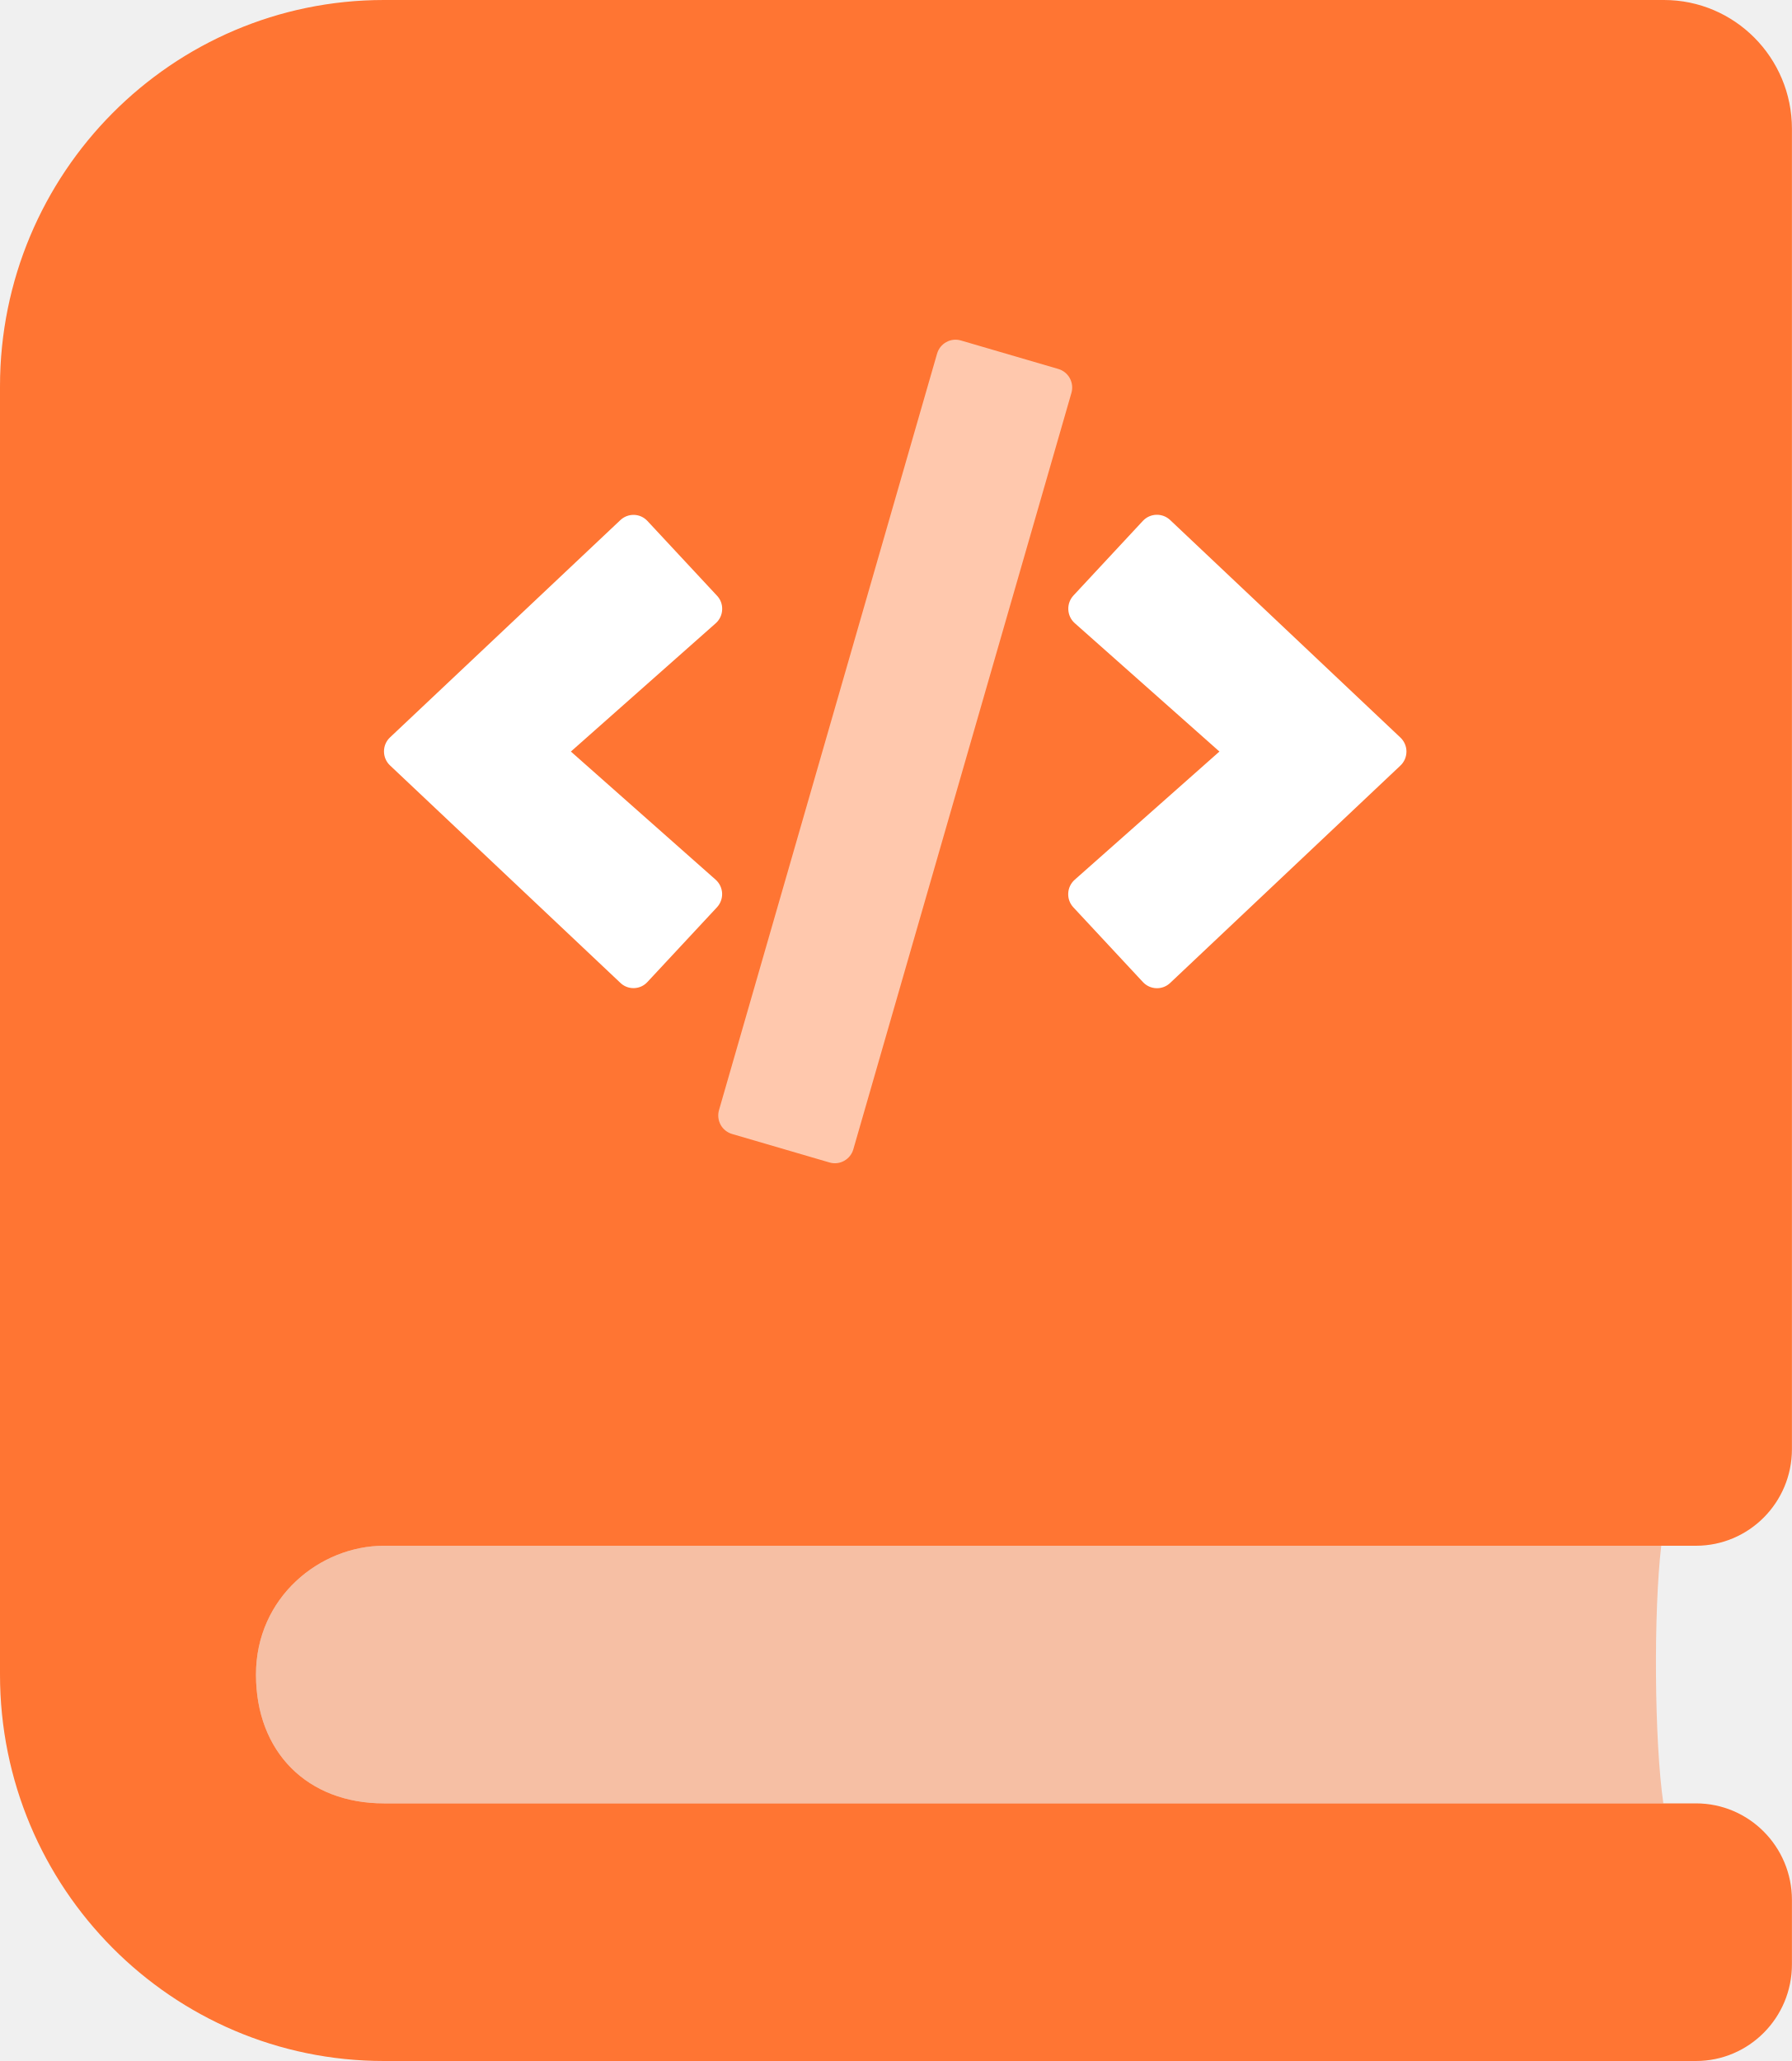
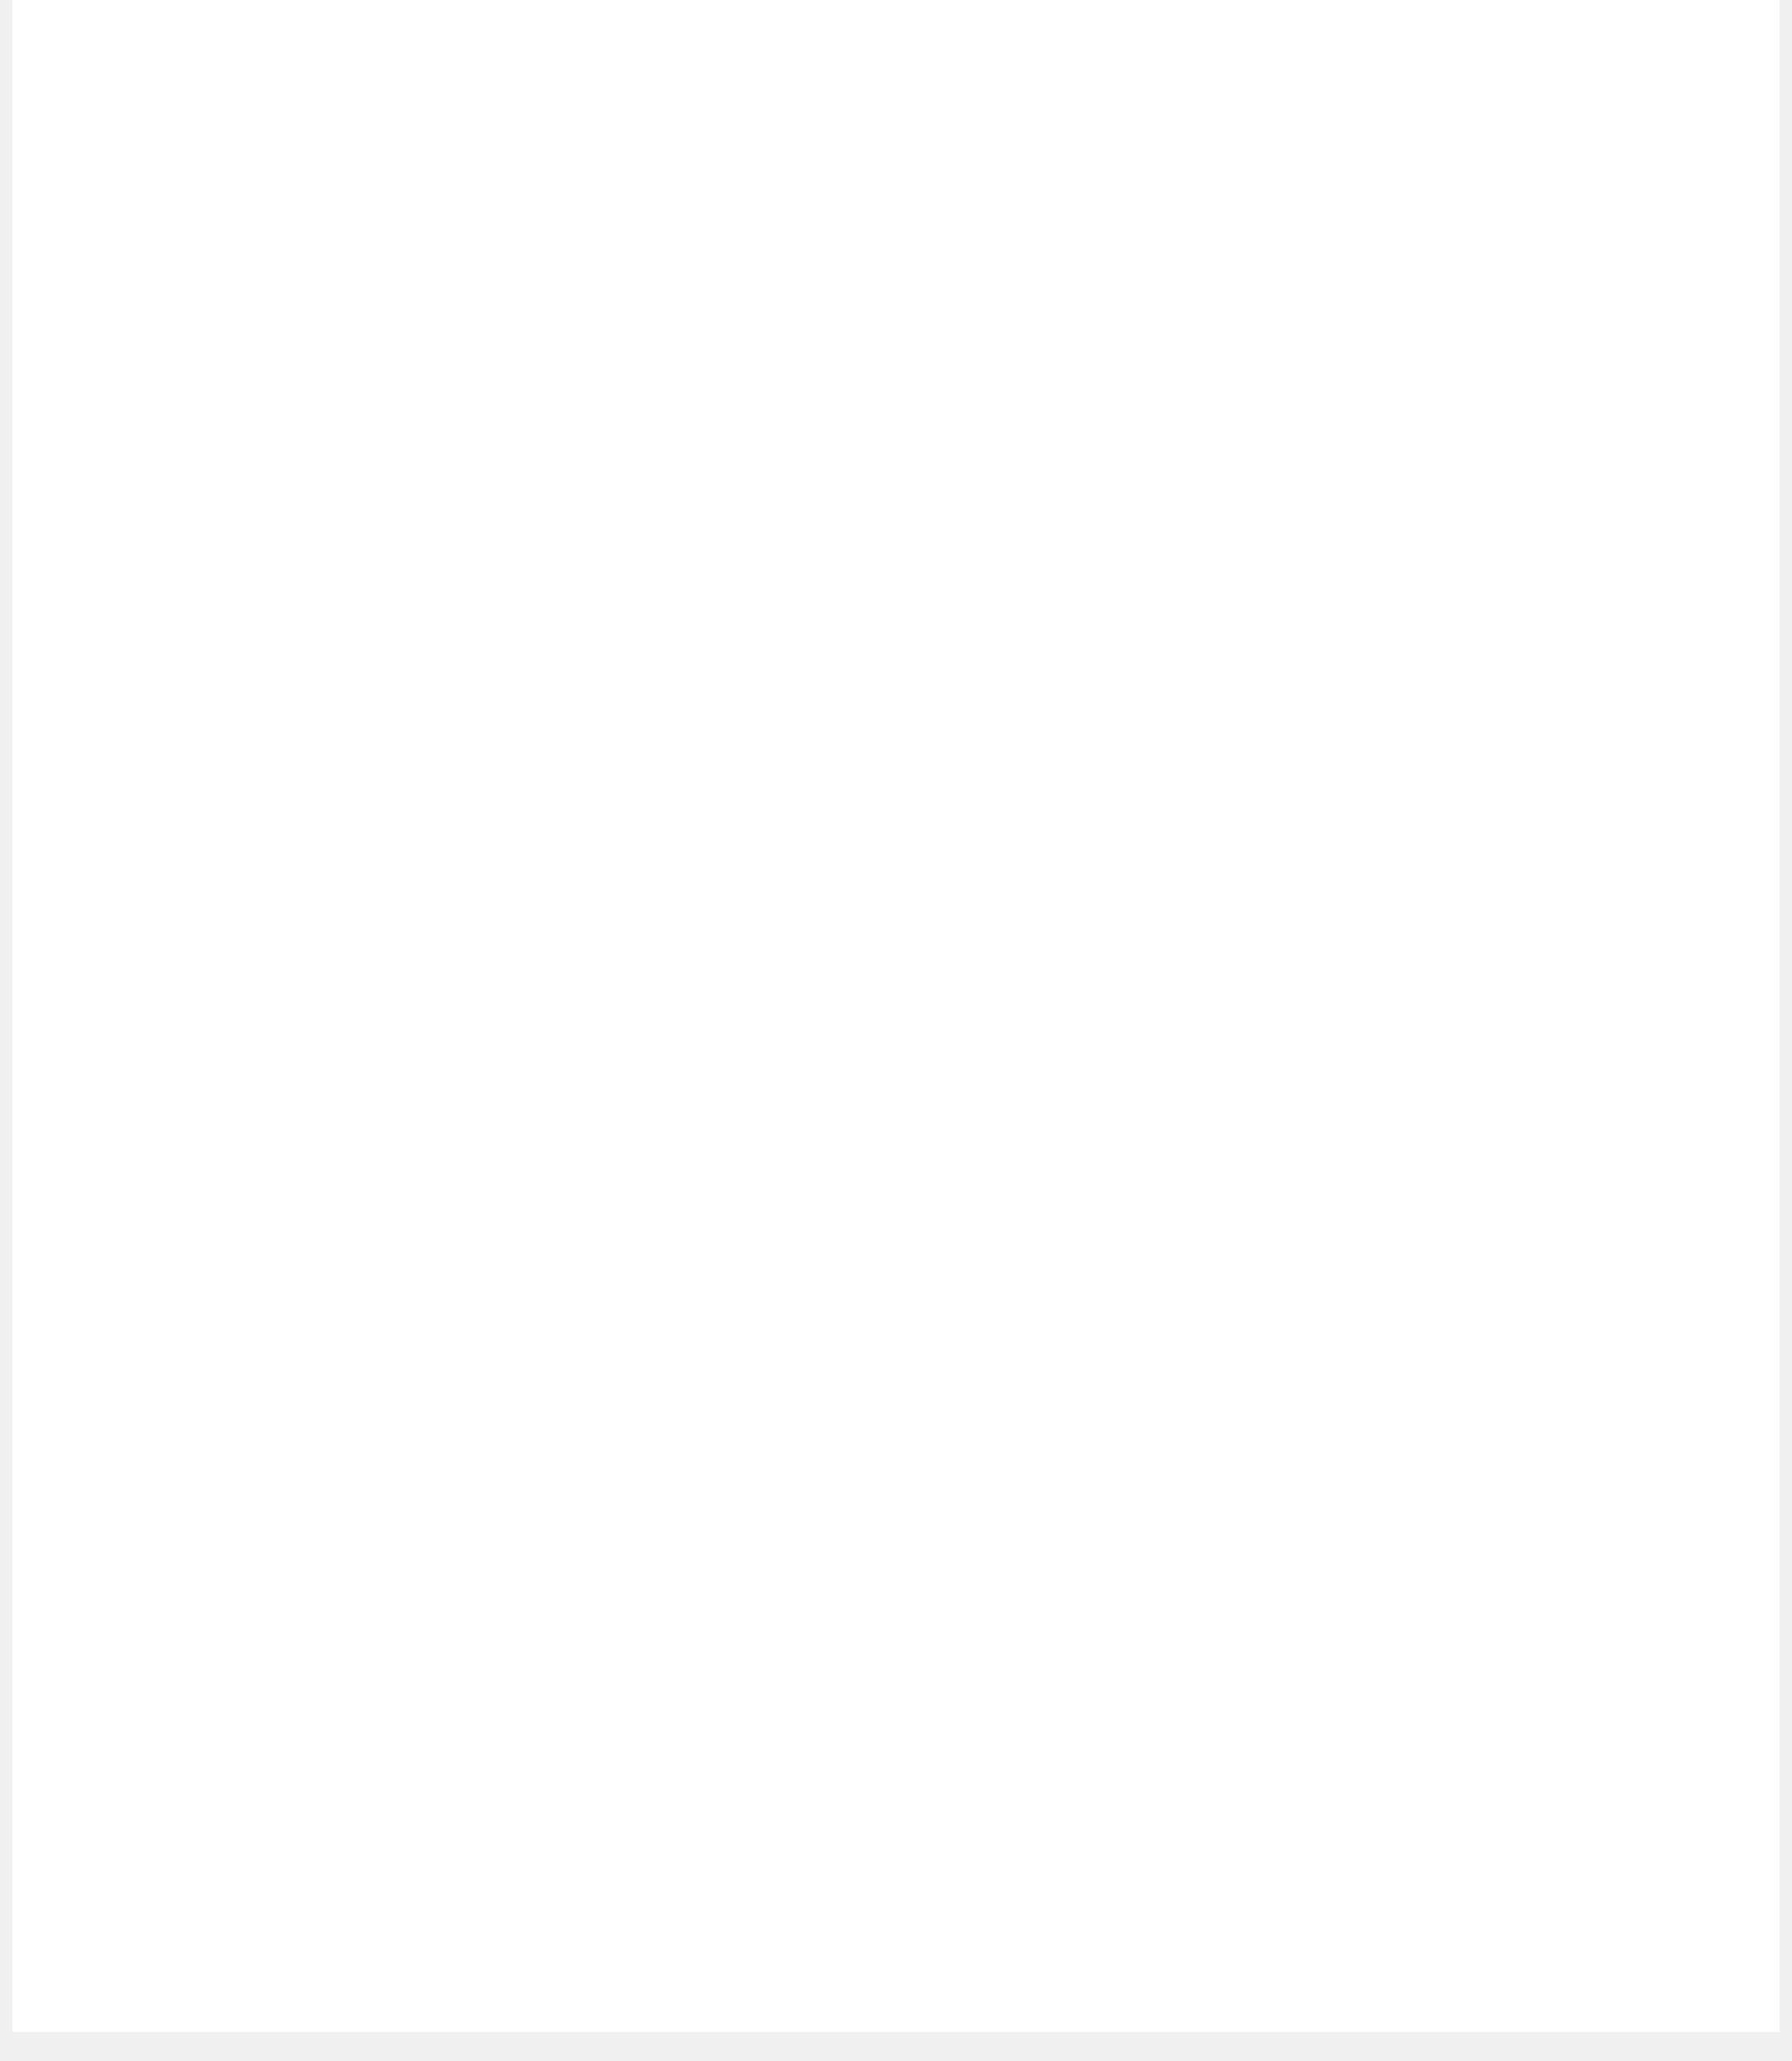
- <svg xmlns="http://www.w3.org/2000/svg" width="40px" height="46px" viewBox="0 0 40 46" version="1.1">
-   <g id="Page-1" stroke="none" stroke-width="1" fill="none" fill-rule="evenodd">
-     <g id="Group">
-       <g id="book-alt-duotone" fill="#FF7533">
-         <path d="M8.571,40.25 C6.857,40.25 5.714,39.1 5.714,37.375 C5.714,35.65 7.143,34.5 8.571,34.5 L37.083,34.5 C36.911,35.959 36.926,38.847 37.13,40.25 L8.571,40.25 Z" id="Path" opacity="0.4" />
-         <path d="M8.571,34.5 L37.857,34.5 C39.041,34.5 40,33.535 40,32.344 L40,2.875 C40,1.287 38.721,9.72258517e-17 37.143,0 L8.571,0 C3.838,-2.91677555e-16 5.79731787e-16,3.862 0,8.625 L0,37.375 C5.79731787e-16,42.138 3.838,46 8.571,46 L37.857,46 C39.041,46 40,45.035 40,43.844 L40,42.406 C40,41.215 39.041,40.25 37.857,40.25 L8.571,40.25 C6.857,40.25 5.714,39.1 5.714,37.375 C5.714,35.65 7.143,34.5 8.571,34.5 Z" id="Path" />
-       </g>
-       <g id="code-duotone" transform="translate(8.571429, 7.546875)" fill="#FFFFFF">
-         <path d="M15.052,0.688 C15.162,0.72 15.254,0.794 15.309,0.894 C15.364,0.995 15.377,1.113 15.345,1.223 L10.477,18.104 C10.446,18.214 10.372,18.307 10.272,18.362 C10.173,18.418 10.055,18.431 9.946,18.399 L7.771,17.763 C7.662,17.731 7.569,17.657 7.514,17.557 C7.46,17.456 7.447,17.338 7.479,17.228 L12.346,0.347 C12.378,0.237 12.451,0.144 12.551,0.089 C12.65,0.033 12.768,0.02 12.877,0.052 L15.052,0.688 Z" id="Path" opacity="0.598" />
-         <path d="M22.687,8.913 L17.548,4.059 C17.375,3.897 17.105,3.905 16.942,4.077 L15.391,5.744 C15.312,5.829 15.27,5.943 15.276,6.059 C15.281,6.176 15.333,6.285 15.42,6.362 L18.649,9.227 L15.419,12.088 C15.332,12.165 15.279,12.274 15.274,12.391 C15.268,12.508 15.31,12.621 15.39,12.706 L16.941,14.372 C17.019,14.456 17.126,14.505 17.24,14.509 C17.354,14.513 17.464,14.472 17.548,14.393 L22.686,9.543 C22.774,9.462 22.823,9.348 22.824,9.228 C22.824,9.109 22.774,8.994 22.687,8.913 Z M7.432,5.747 L5.881,4.081 C5.803,3.997 5.696,3.948 5.582,3.945 C5.468,3.942 5.358,3.984 5.275,4.063 L0.136,8.91 C0.049,8.991 0,9.104 0,9.224 C0,9.343 0.049,9.457 0.136,9.538 L5.275,14.388 C5.357,14.468 5.468,14.511 5.582,14.507 C5.696,14.504 5.804,14.455 5.881,14.37 L7.432,12.704 C7.511,12.619 7.553,12.506 7.548,12.39 C7.542,12.273 7.49,12.164 7.403,12.087 L4.172,9.227 L7.403,6.366 C7.491,6.289 7.544,6.179 7.549,6.062 C7.555,5.945 7.513,5.831 7.432,5.747 Z" id="Shape" fill-rule="nonzero" />
-       </g>
-     </g>
+ <svg xmlns="http://www.w3.org/2000/svg" width="40" zoomAndPan="magnify" viewBox="0 0 30 34.5" height="46" preserveAspectRatio="xMidYMid meet" version="1.0">
+   <defs>
+     <clipPath id="43c70d58d7">
+       <path d="M 0.215 0 L 29.785 0 L 29.785 34.008 L 0.215 34.008 Z M 0.215 0 " clip-rule="nonzero" />
+     </clipPath>
+   </defs>
+   <g clip-path="url(#43c70d58d7)">
+     <path fill="#ffffff" d="M 0.215 0 L 29.785 0 L 29.785 41.398 L 0.215 41.398 Z M 0.215 0 " fill-opacity="1" fill-rule="nonzero" />
+     <path fill="#ffffff" d="M 0.215 0 L 29.785 0 L 29.785 34.008 L 0.215 34.008 Z M 0.215 0 " fill-opacity="1" fill-rule="nonzero" />
+     <path fill="#ffffff" d="M 0.215 0 L 29.785 0 L 29.785 34.008 L 0.215 34.008 Z M 0.215 0 " fill-opacity="1" fill-rule="nonzero" />
+     <rect x="-3" width="36" fill="#ffffff" y="-3.45" height="41.4" fill-opacity="1" />
  </g>
</svg>
